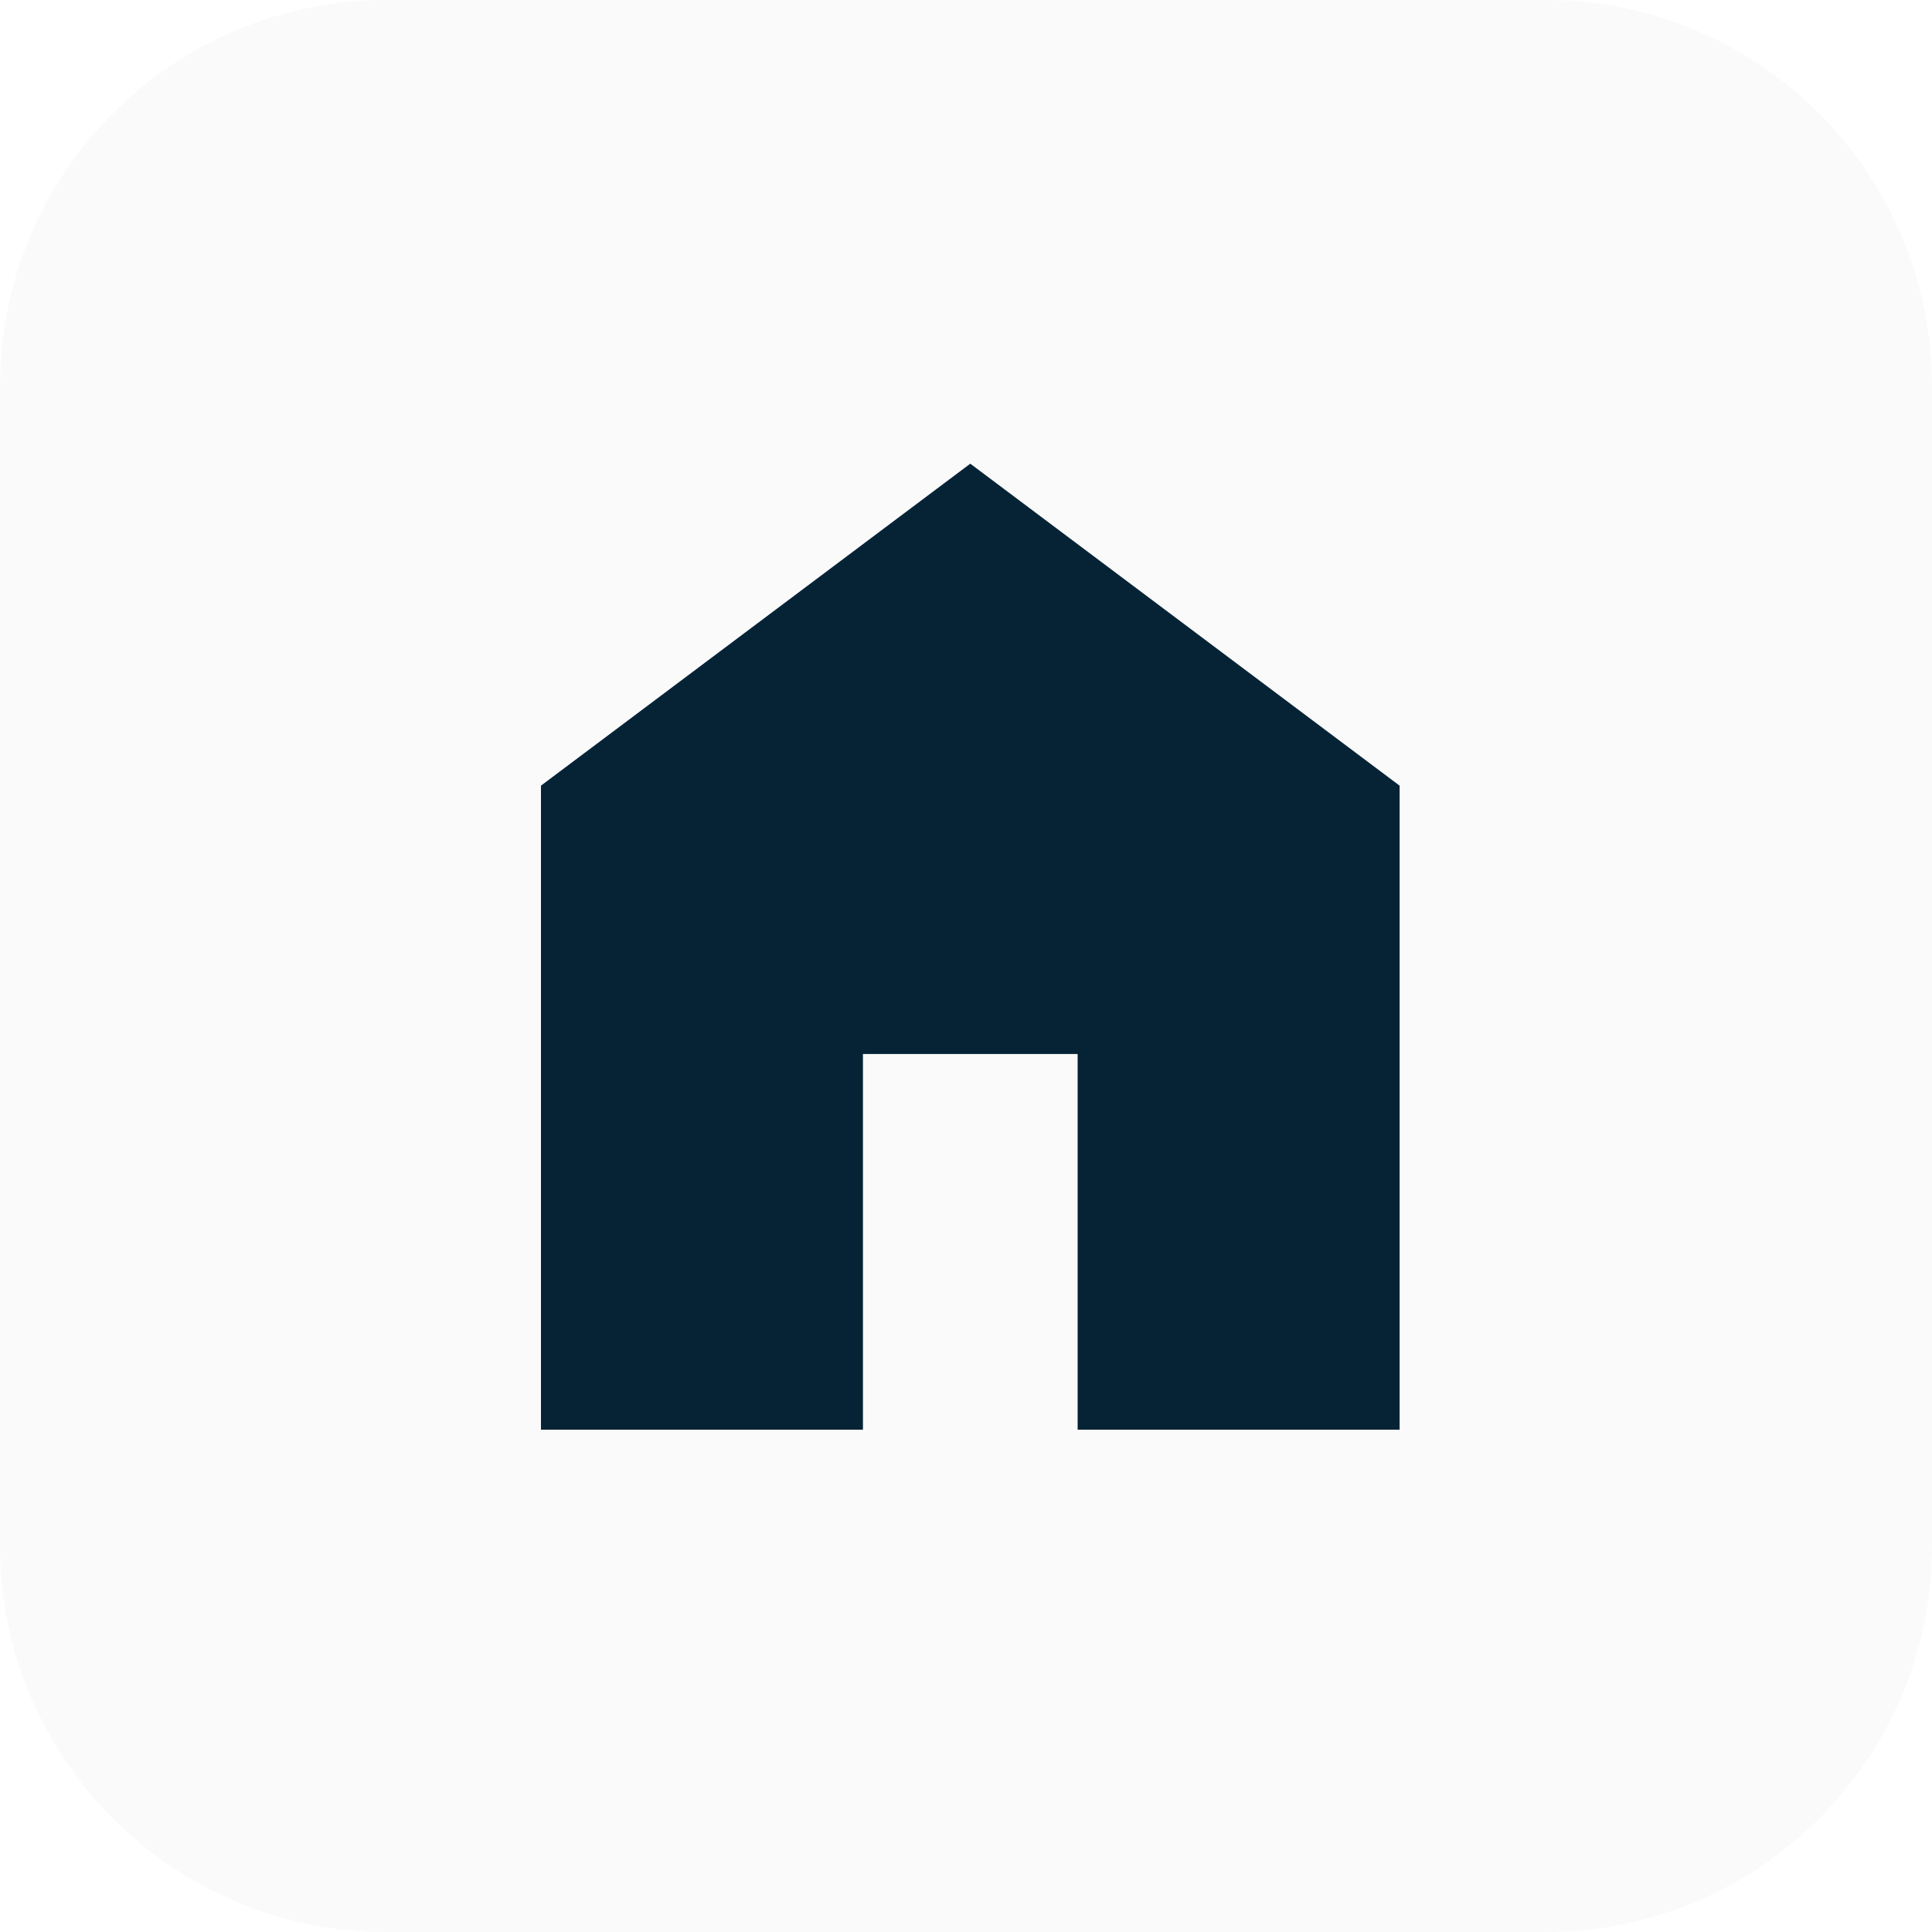
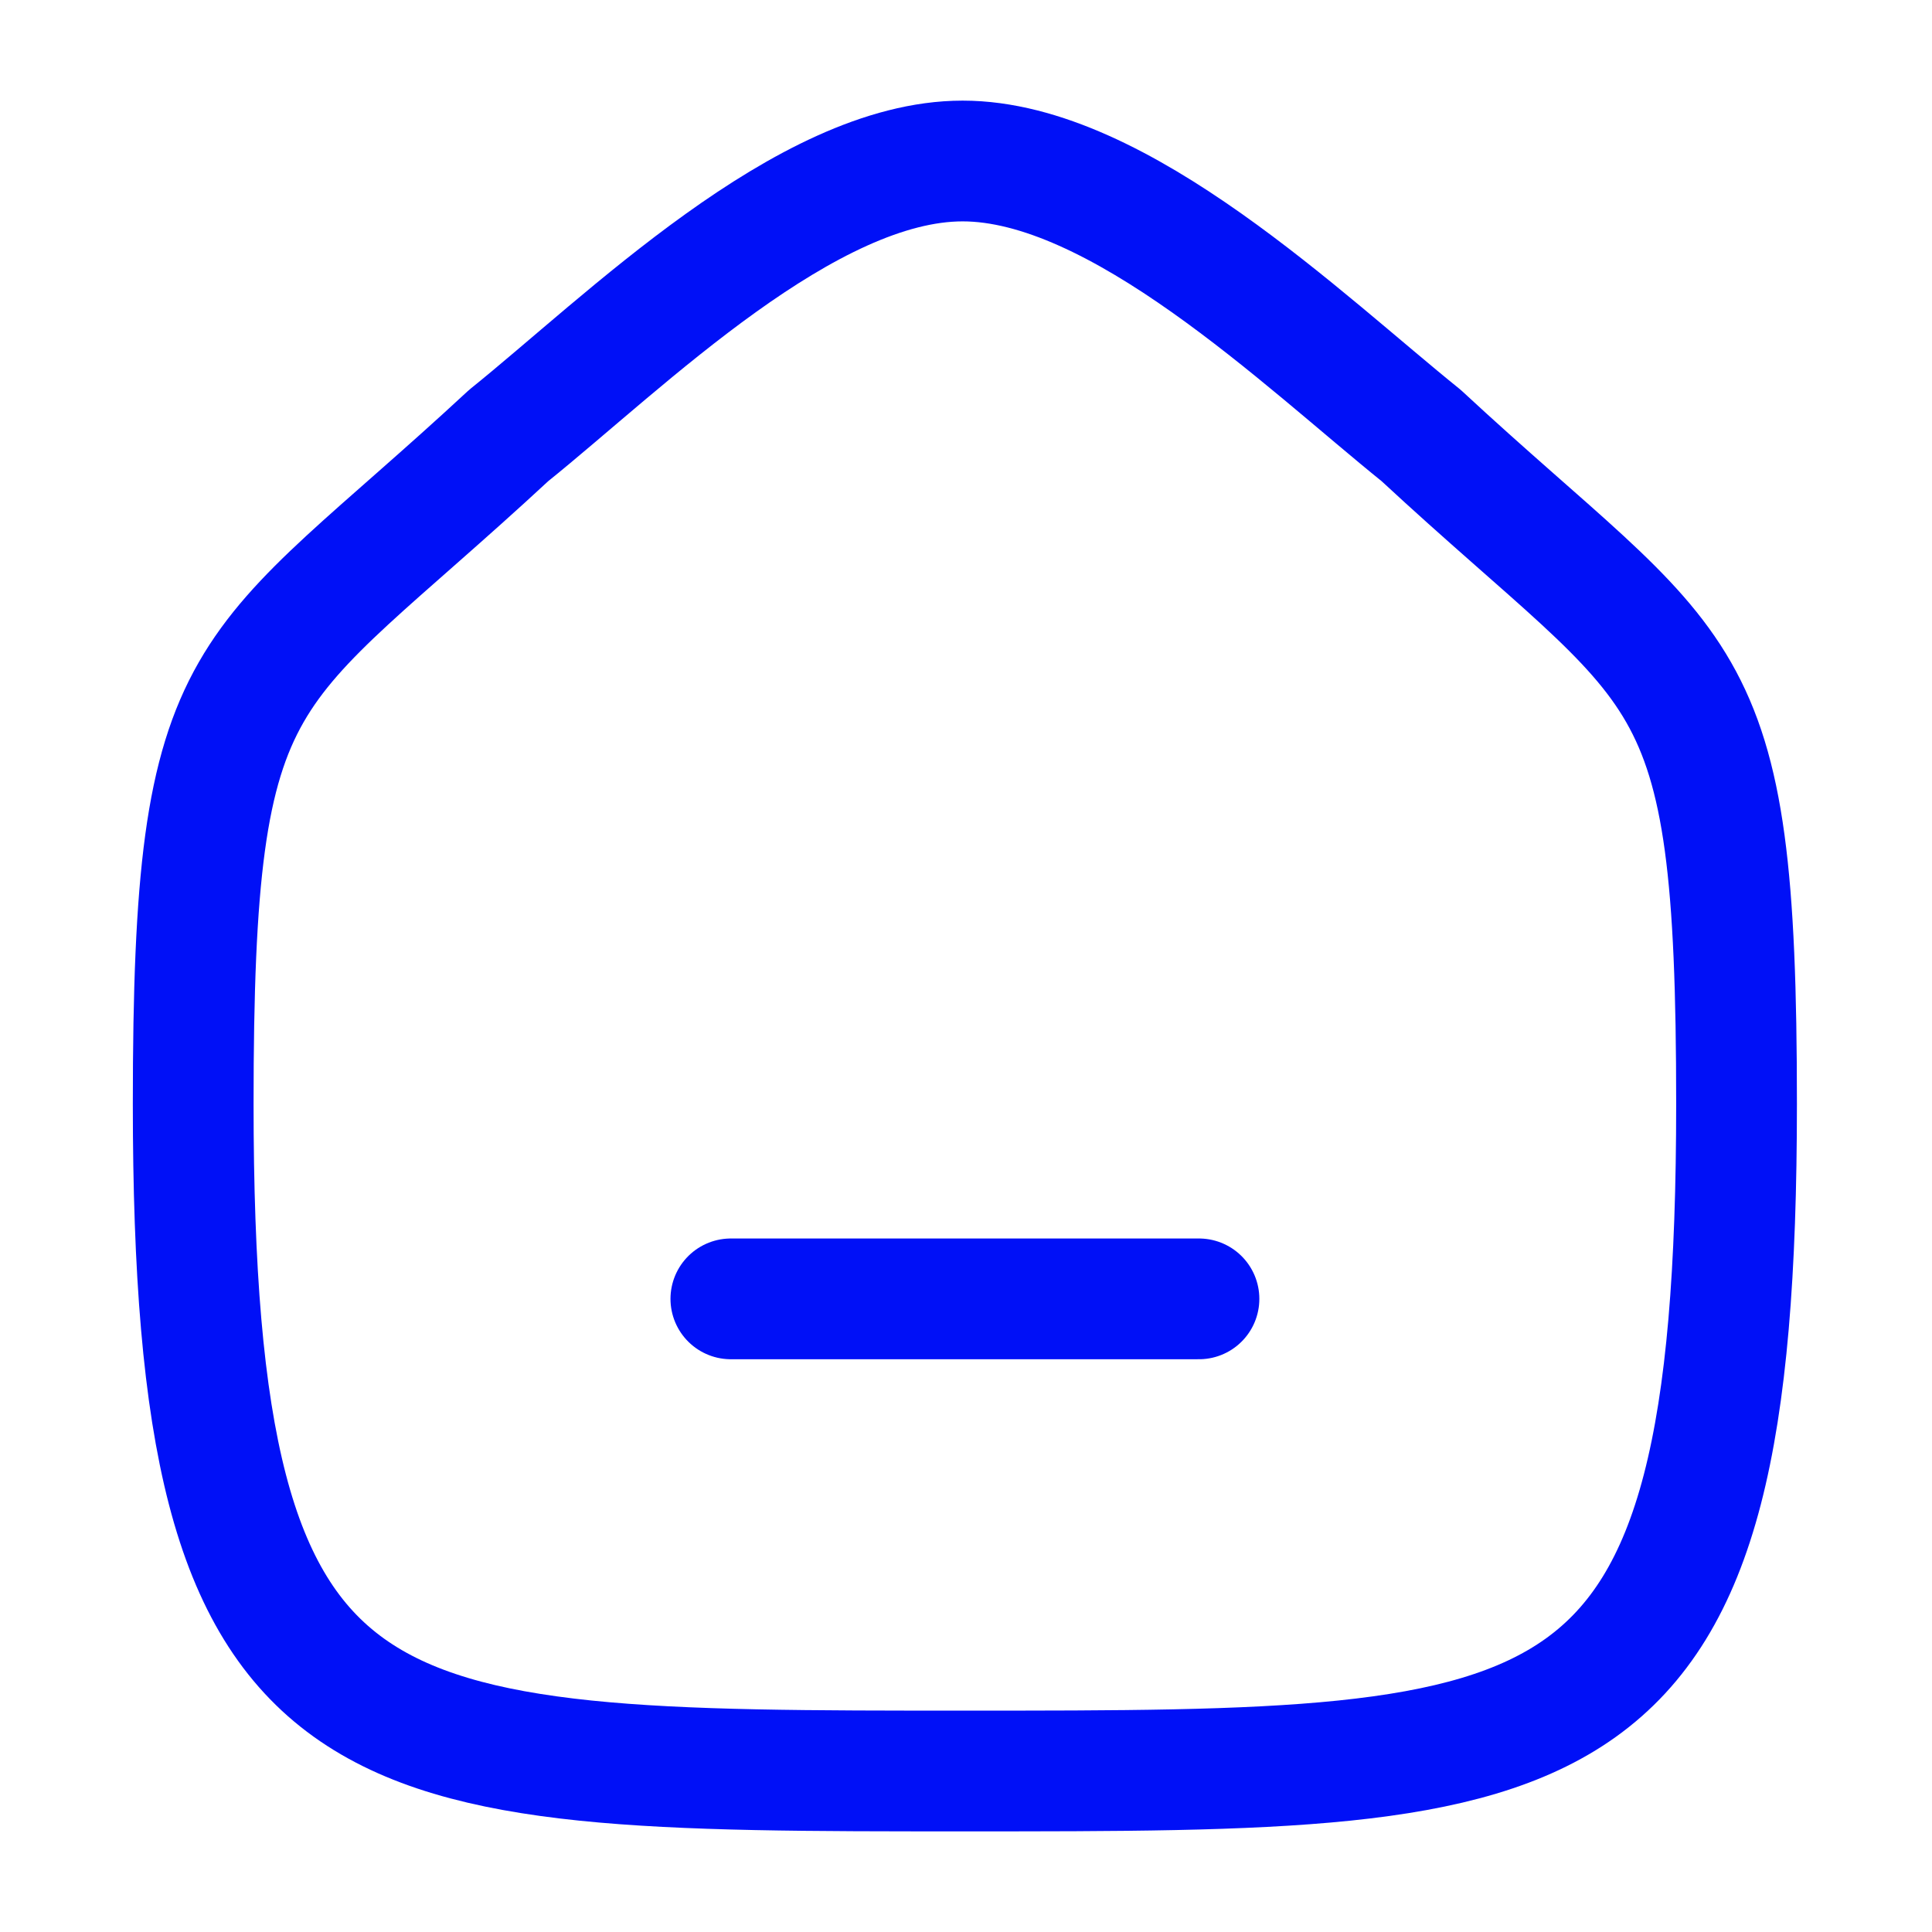
- <svg xmlns="http://www.w3.org/2000/svg" width="50" height="50" viewBox="0 0 50 50" fill="none">
-   <g id="Group 2">
-     <rect id="Rectangle 11" width="50" height="50" rx="10" fill="#FAFAFA" fill-opacity="0.98" />
-     <path id="home" d="M14 37V20.333L25.111 12L36.222 20.333V37H27.889V27.278H22.333V37H14Z" fill="#001F30" fill-opacity="0.98" />
-   </g>
+ <svg xmlns="http://www.w3.org/2000/svg" width="24" height="24" viewBox="0 0 24 24" fill="none">
+   <path d="M9.079 16.135H14.894" stroke="#0010F7" stroke-width="1.5" stroke-linecap="round" stroke-linejoin="round" />
+   <path fill-rule="evenodd" clip-rule="evenodd" d="M2.4 13.713C2.4 8.082 3.014 8.475 6.319 5.41C7.765 4.246 10.015 2 11.958 2C13.9 2 16.195 4.235 17.654 5.41C20.959 8.475 21.572 8.082 21.572 13.713C21.572 22 19.613 22 11.986 22C4.359 22 2.4 22 2.4 13.713Z" stroke="#0010F7" stroke-width="1.5" stroke-linecap="round" stroke-linejoin="round" />
</svg>
